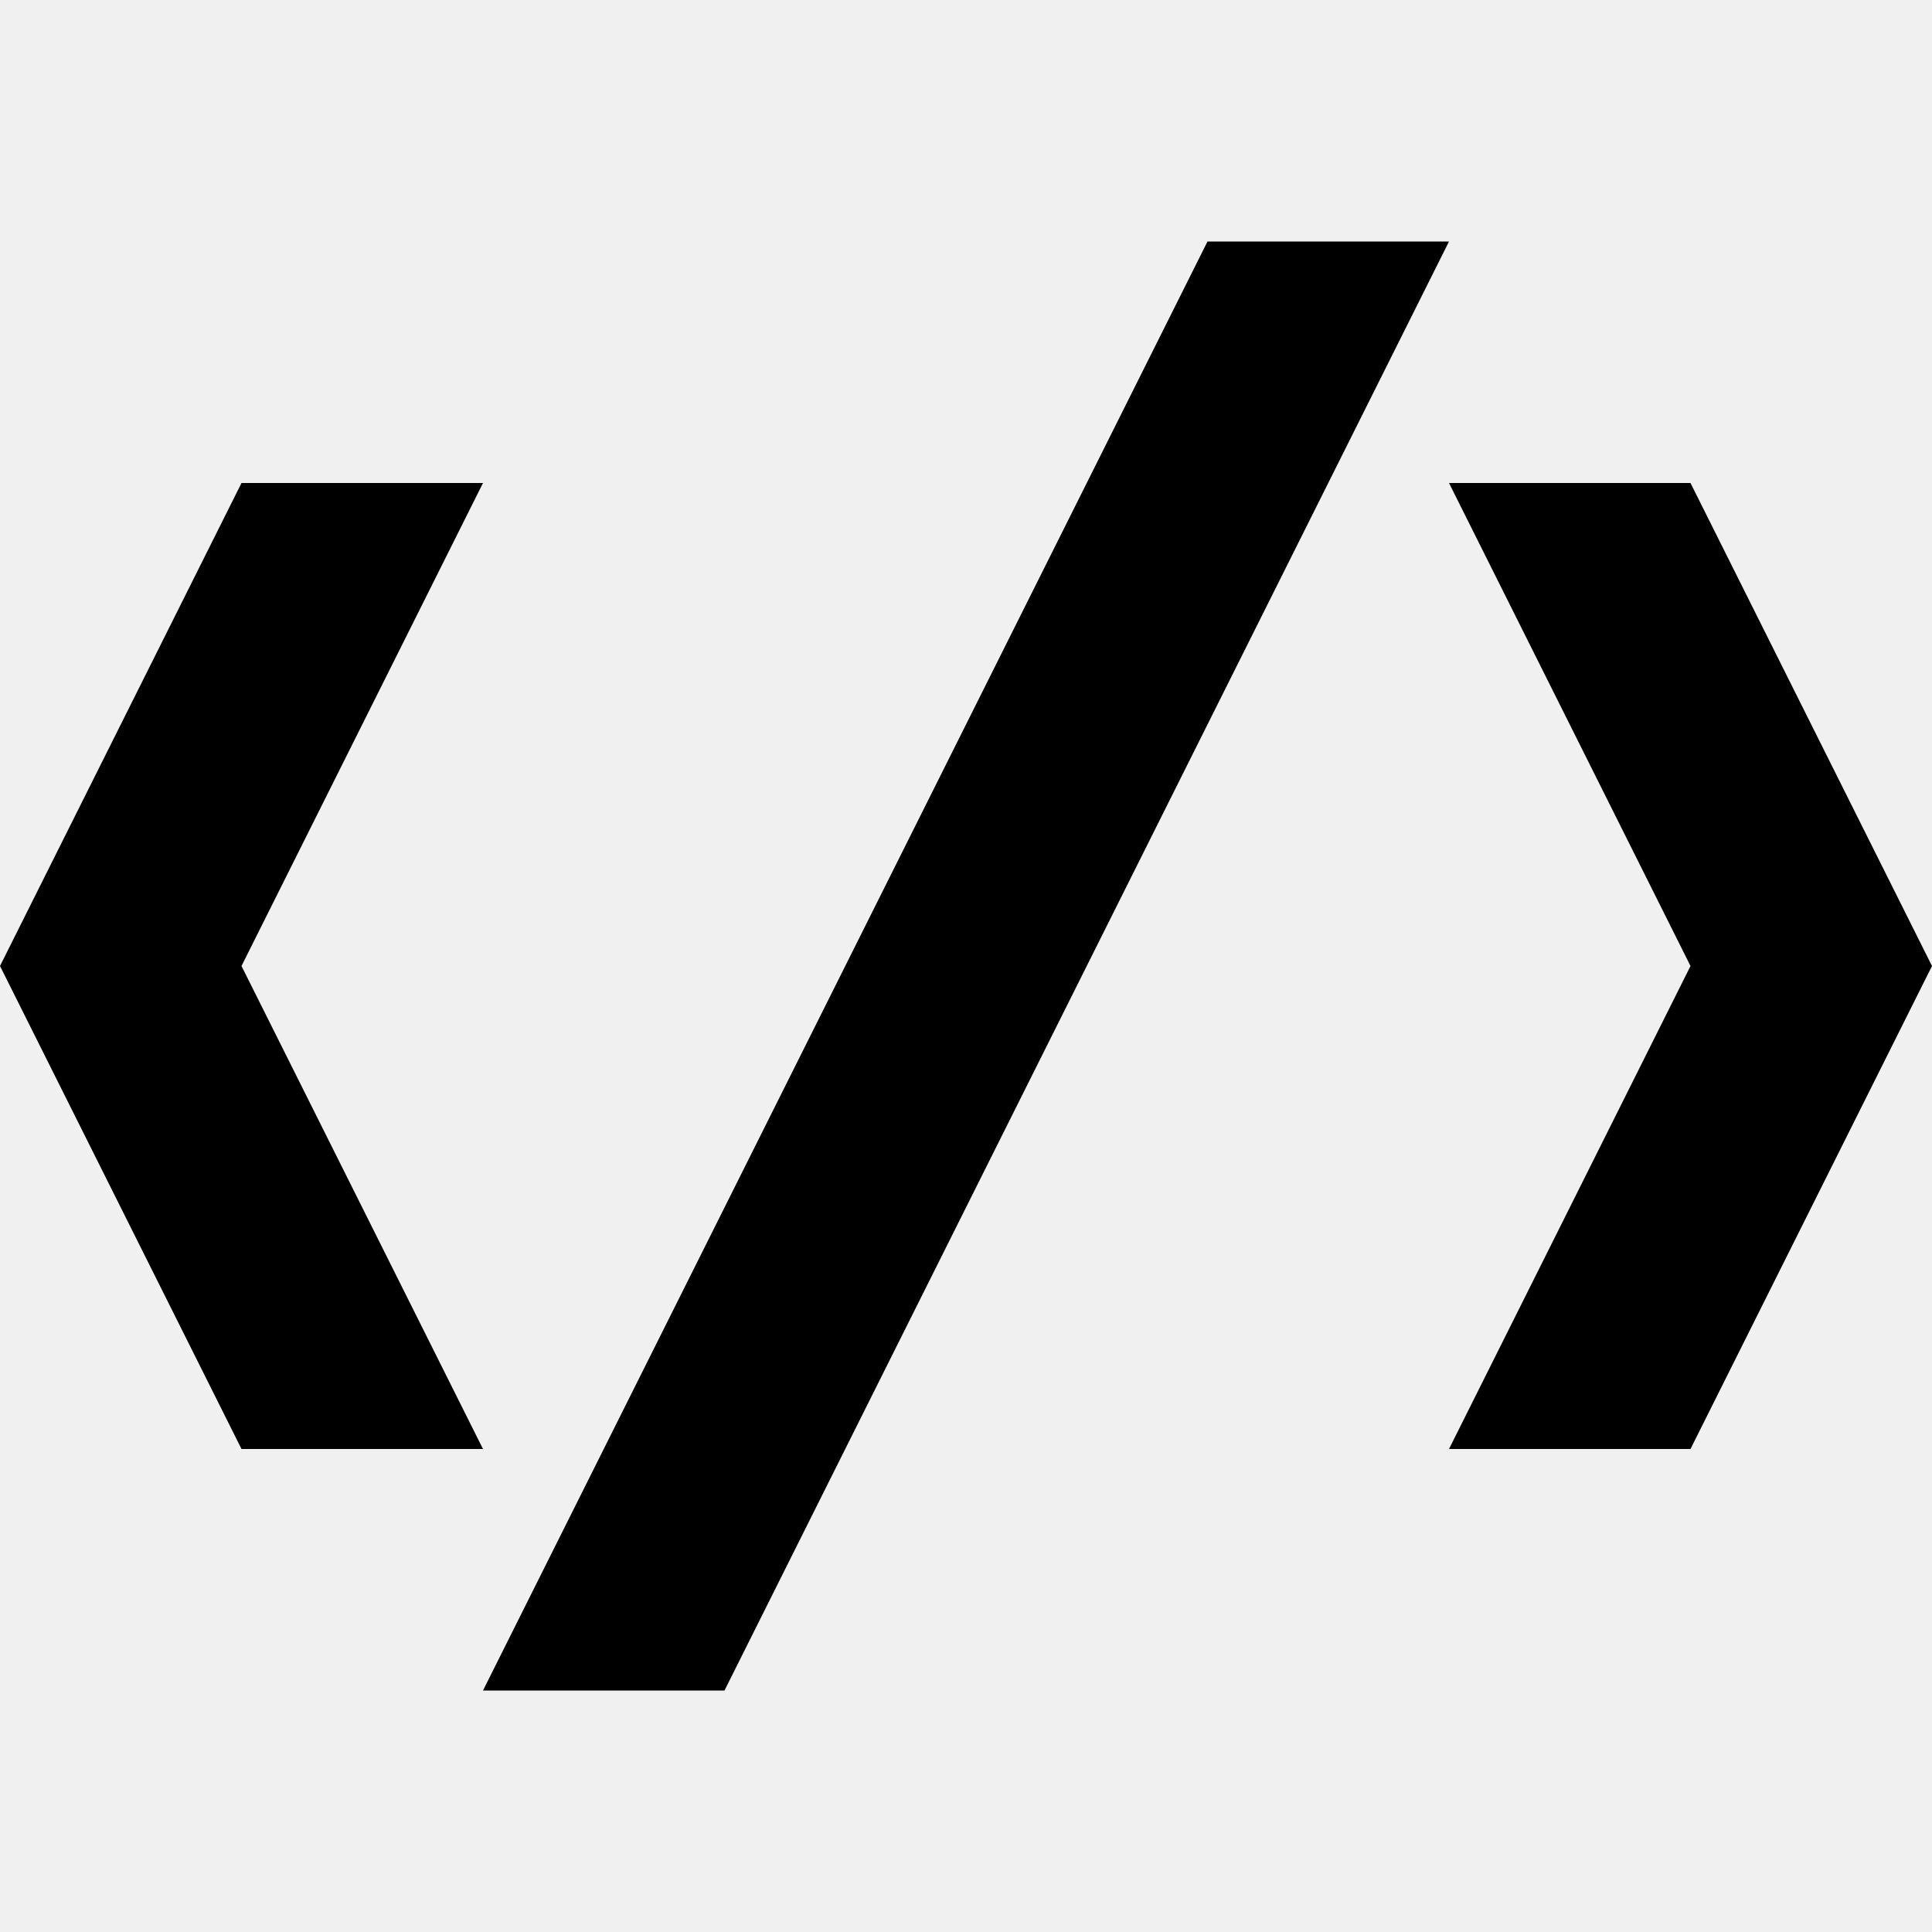
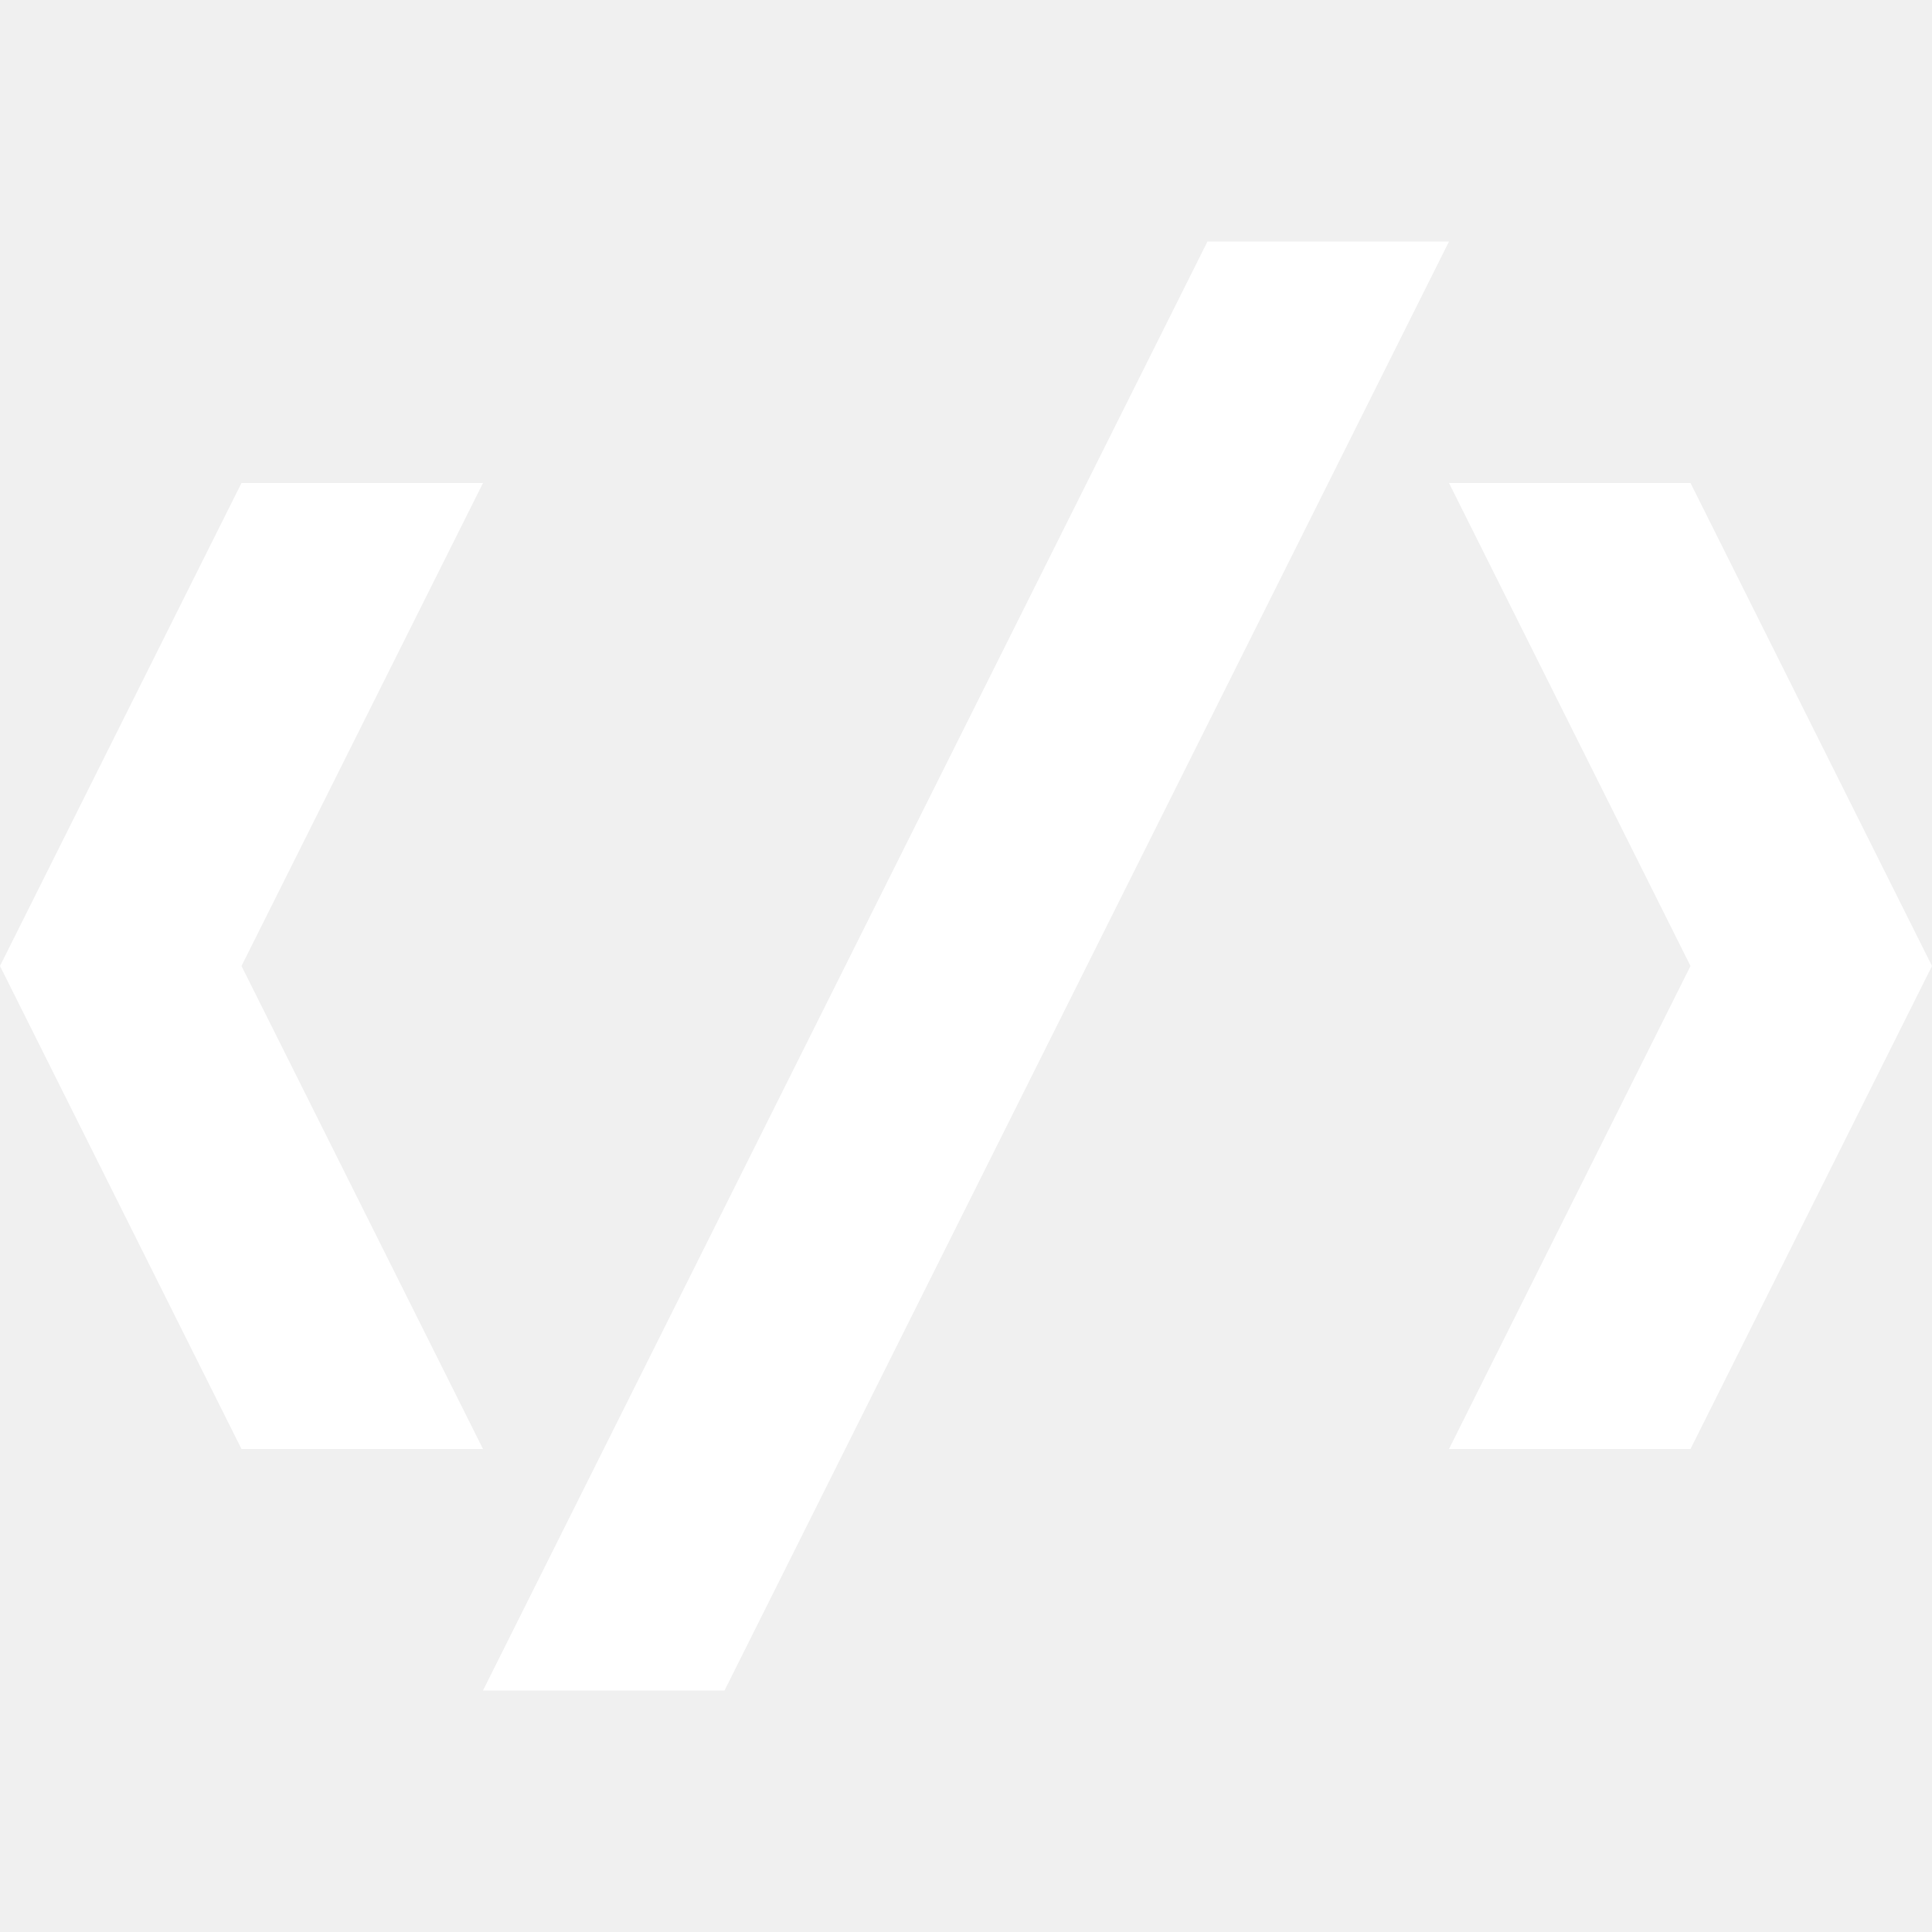
- <svg xmlns="http://www.w3.org/2000/svg" width="8" height="8" viewBox="0 0 8 8">
+ <svg xmlns="http://www.w3.org/2000/svg" width="8" height="8" viewBox="0 0 8 8" fill="white">
  <path d="M5 0l-3 6h1l3-6h-1zm-4 1l-1 2 1 2h1l-1-2 1-2h-1zm5 0l1 2-1 2h1l1-2-1-2h-1z" transform="translate(0 1)" />
</svg>
